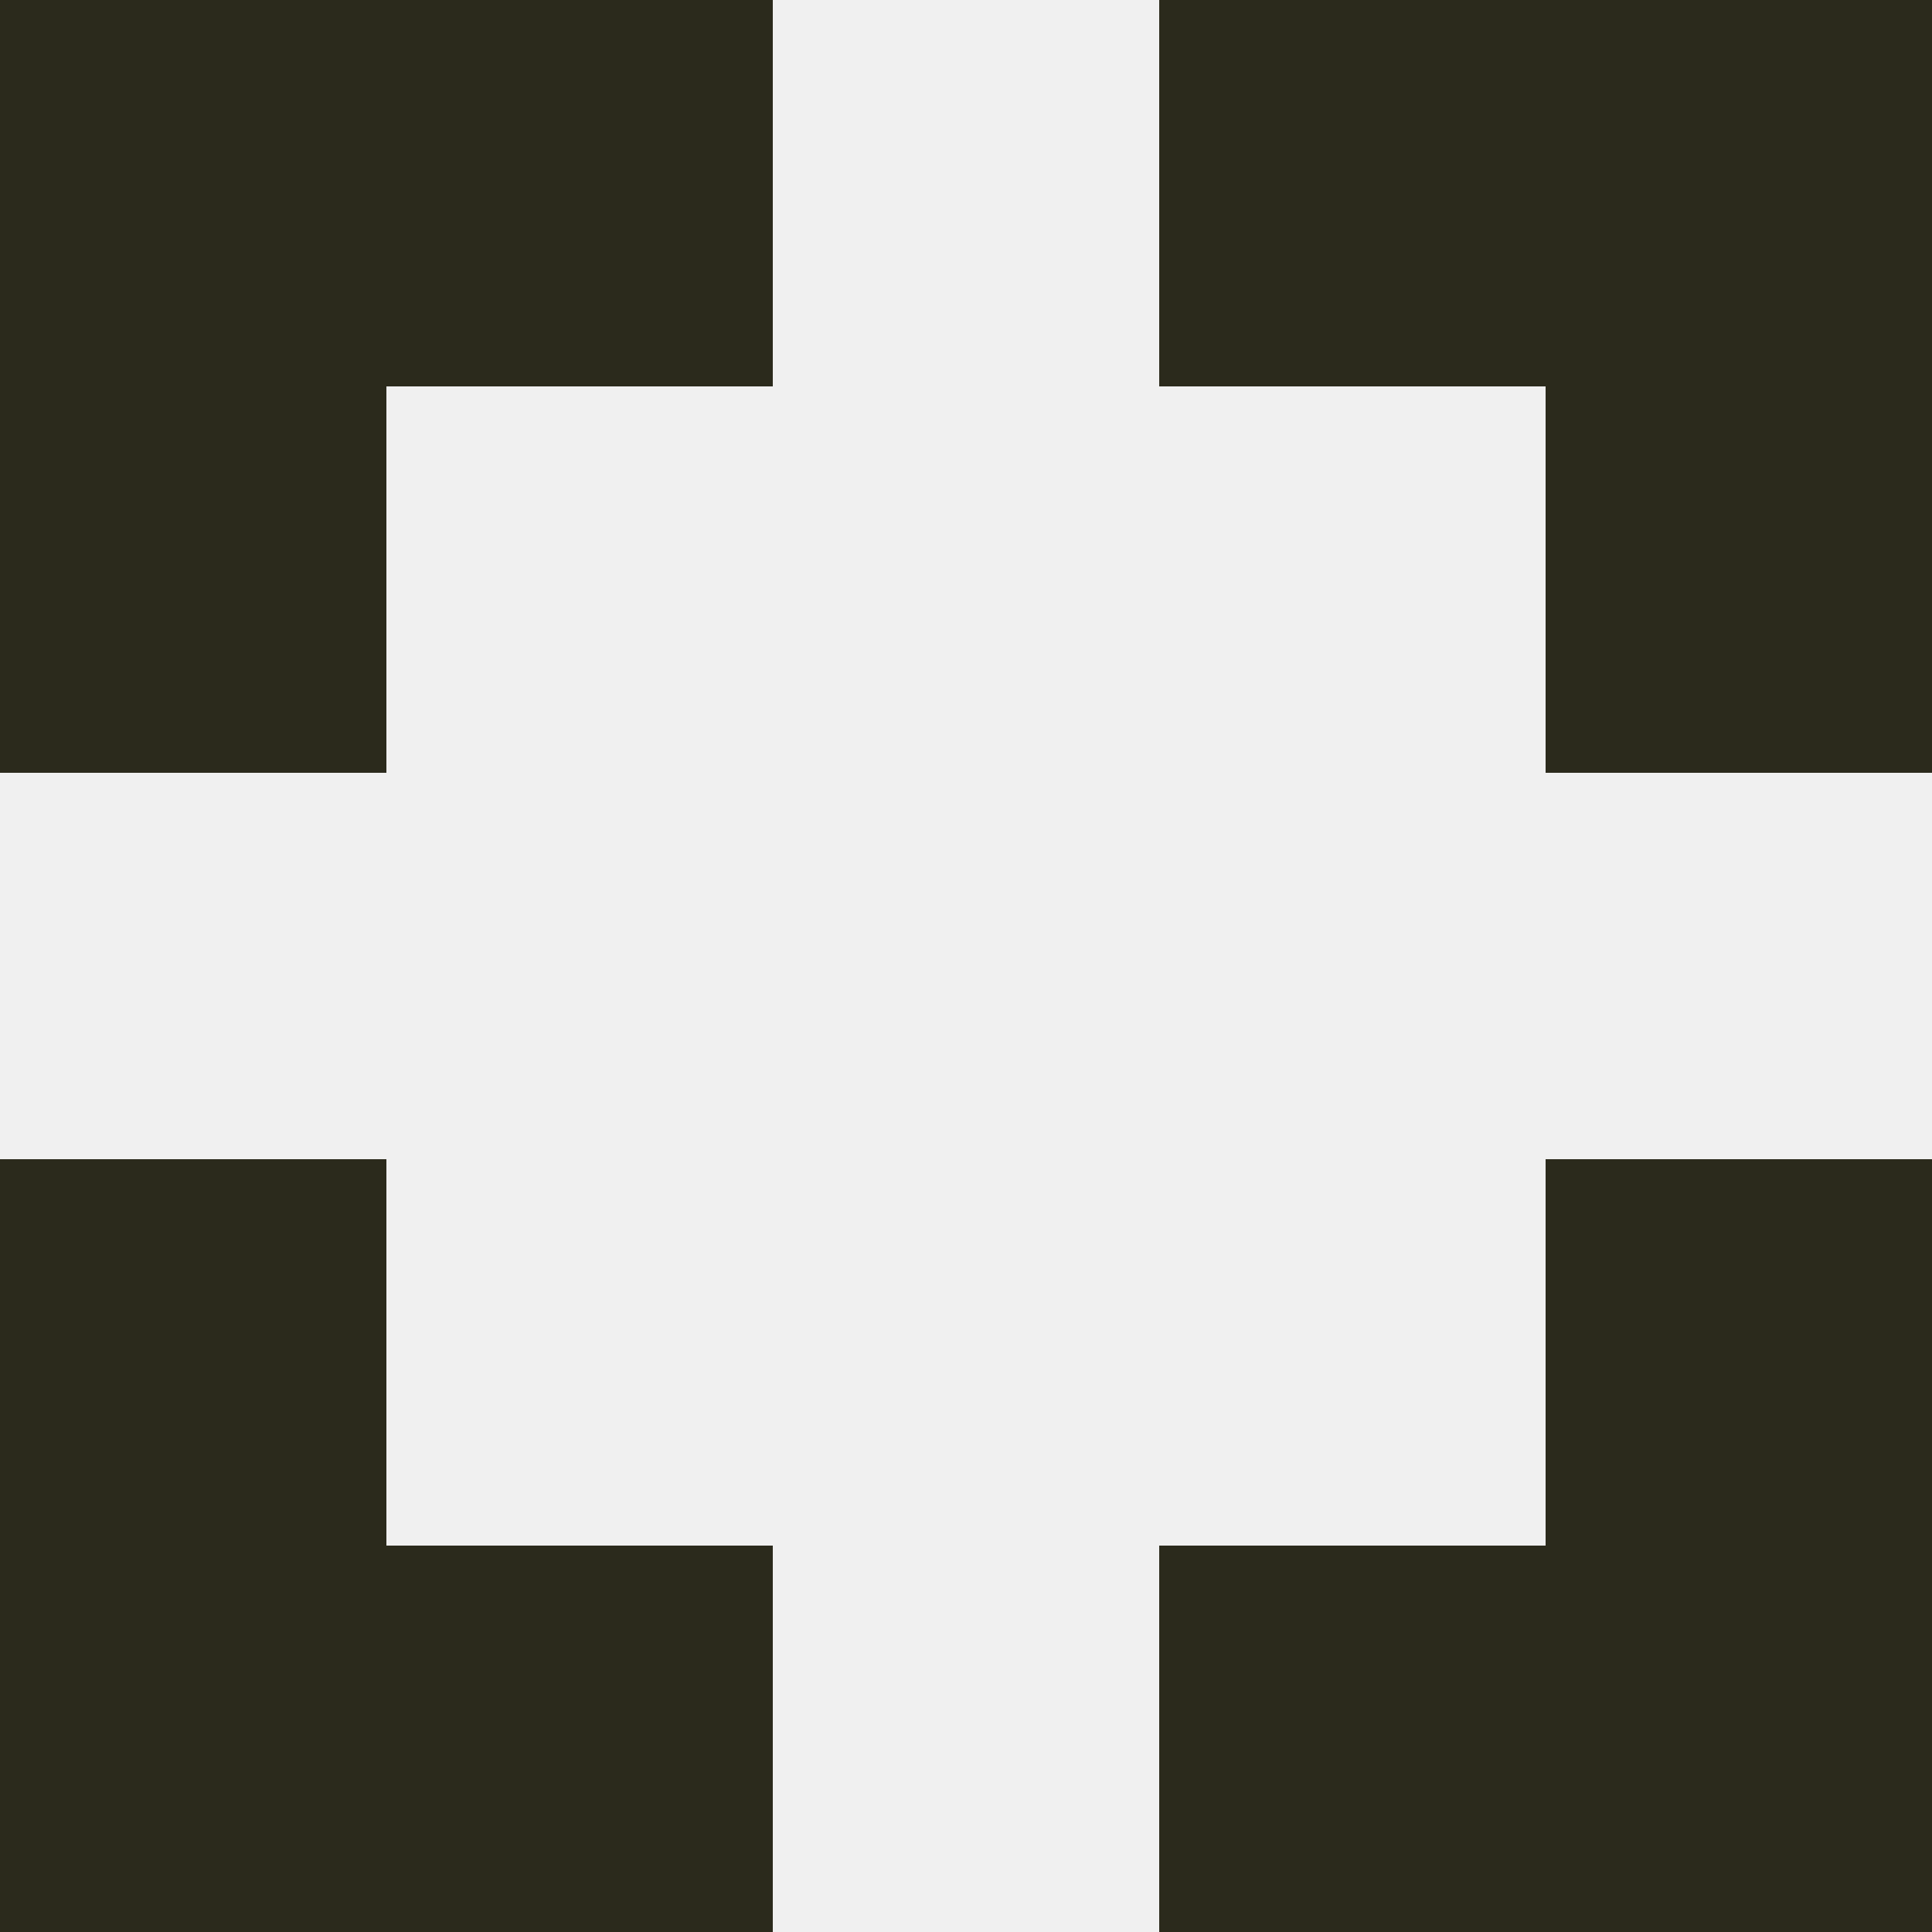
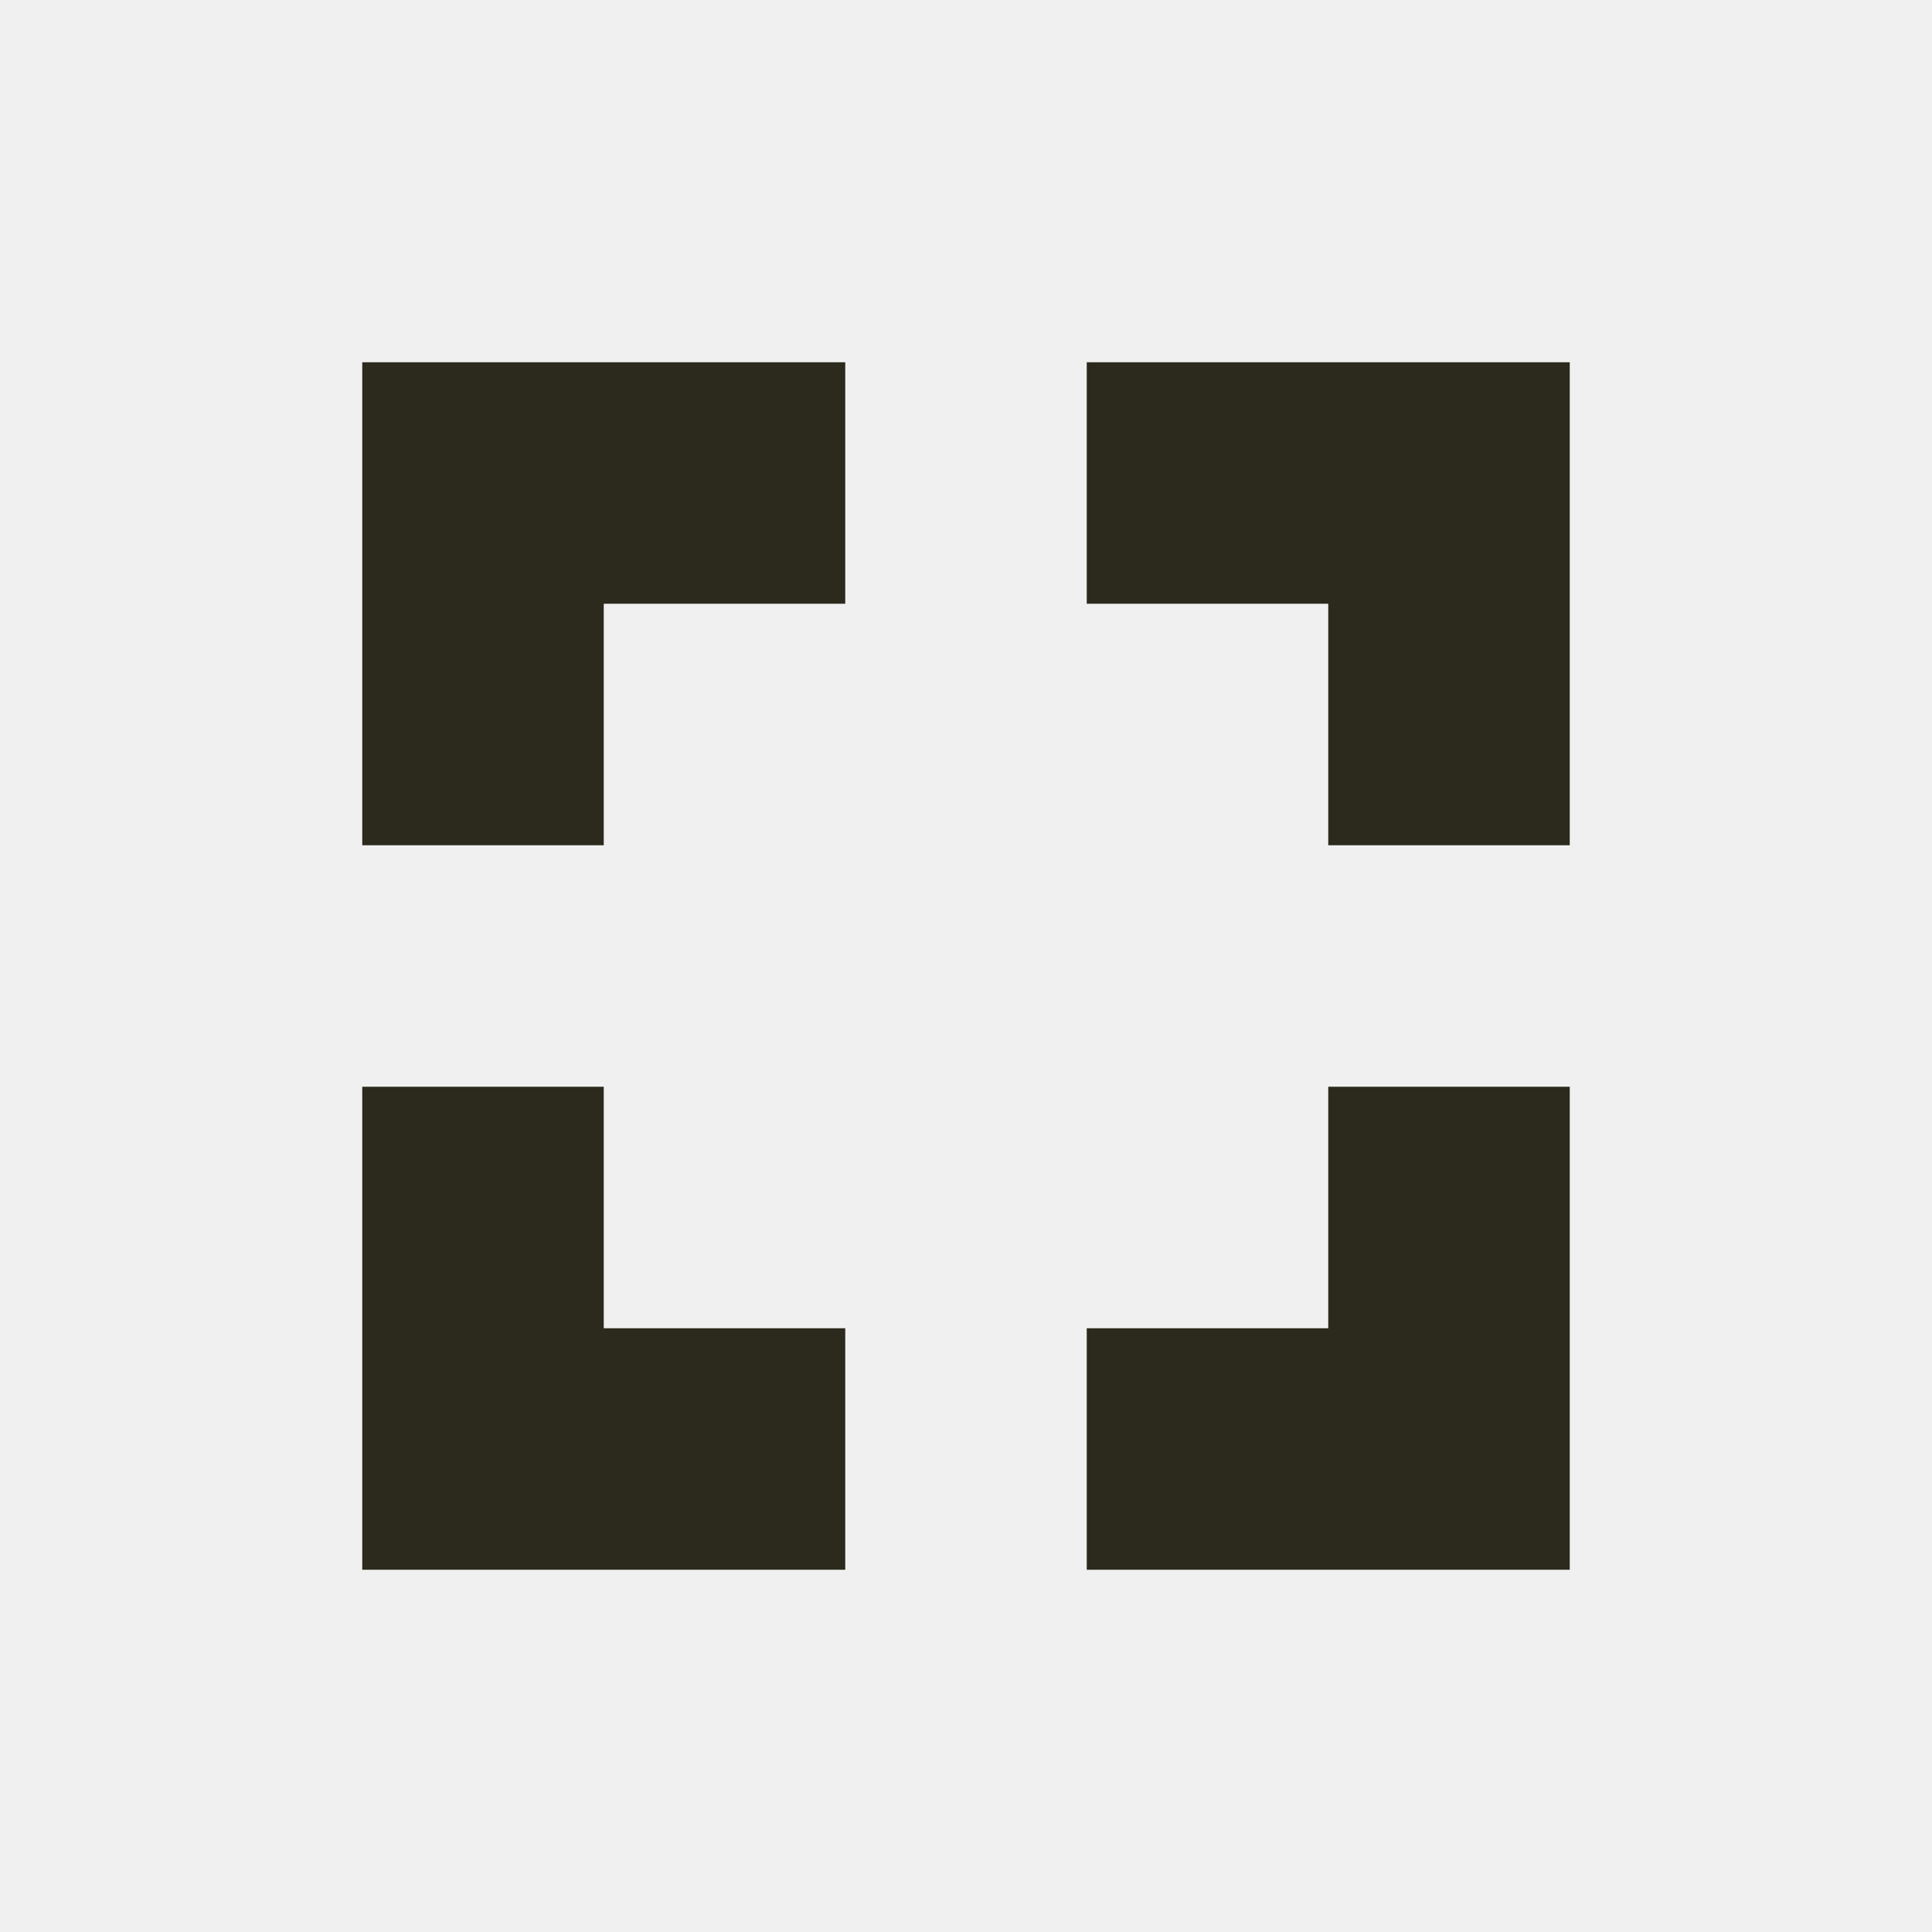
- <svg xmlns="http://www.w3.org/2000/svg" preserveAspectRatio="none" overflow="visible" style="display: block;" width="10" height="10" viewBox="0 0 10 10" fill="none">
-   <g id="pixels" clip-path="url(#clip0_0_16)">
-     <path id="Vector" d="M0 0H2V2H0V0ZM2 0H4V2H2V0ZM6 0H8V2H6V0ZM8 0H10V2H8V0ZM0 2H2V4H0V2ZM8 2H10V4H8V2ZM0 6H2V8H0V6ZM8 6H10V8H8V6ZM0 8H2V10H0V8ZM2 8H4V10H2V8ZM6 8H8V10H6V8ZM8 8H10V10H8V8Z" fill="#2B2A1C" />
-   </g>
-   <defs>
-     <clipPath id="clip0_0_16">
-       <rect width="10" height="10" fill="white" />
-     </clipPath>
-   </defs>
+ <svg xmlns="http://www.w3.org/2000/svg" width="16" height="16" viewBox="0 0 16 16" fill="none">
+   <path d="M3 3H5V5H3V3ZM5 3H7V5H5V3ZM9 3H11V5H9V3ZM11 3H13V5H11V3ZM3 5H5V7H3V5ZM11 5H13V7H11V5ZM3 9H5V11H3V9ZM11 9H13V11H11V9ZM3 11H5V13H3V11ZM5 11H7V13H5V11ZM9 11H11V13H9V11ZM11 11H13V13H11V11Z" fill="#2B2A1C" />
</svg>
